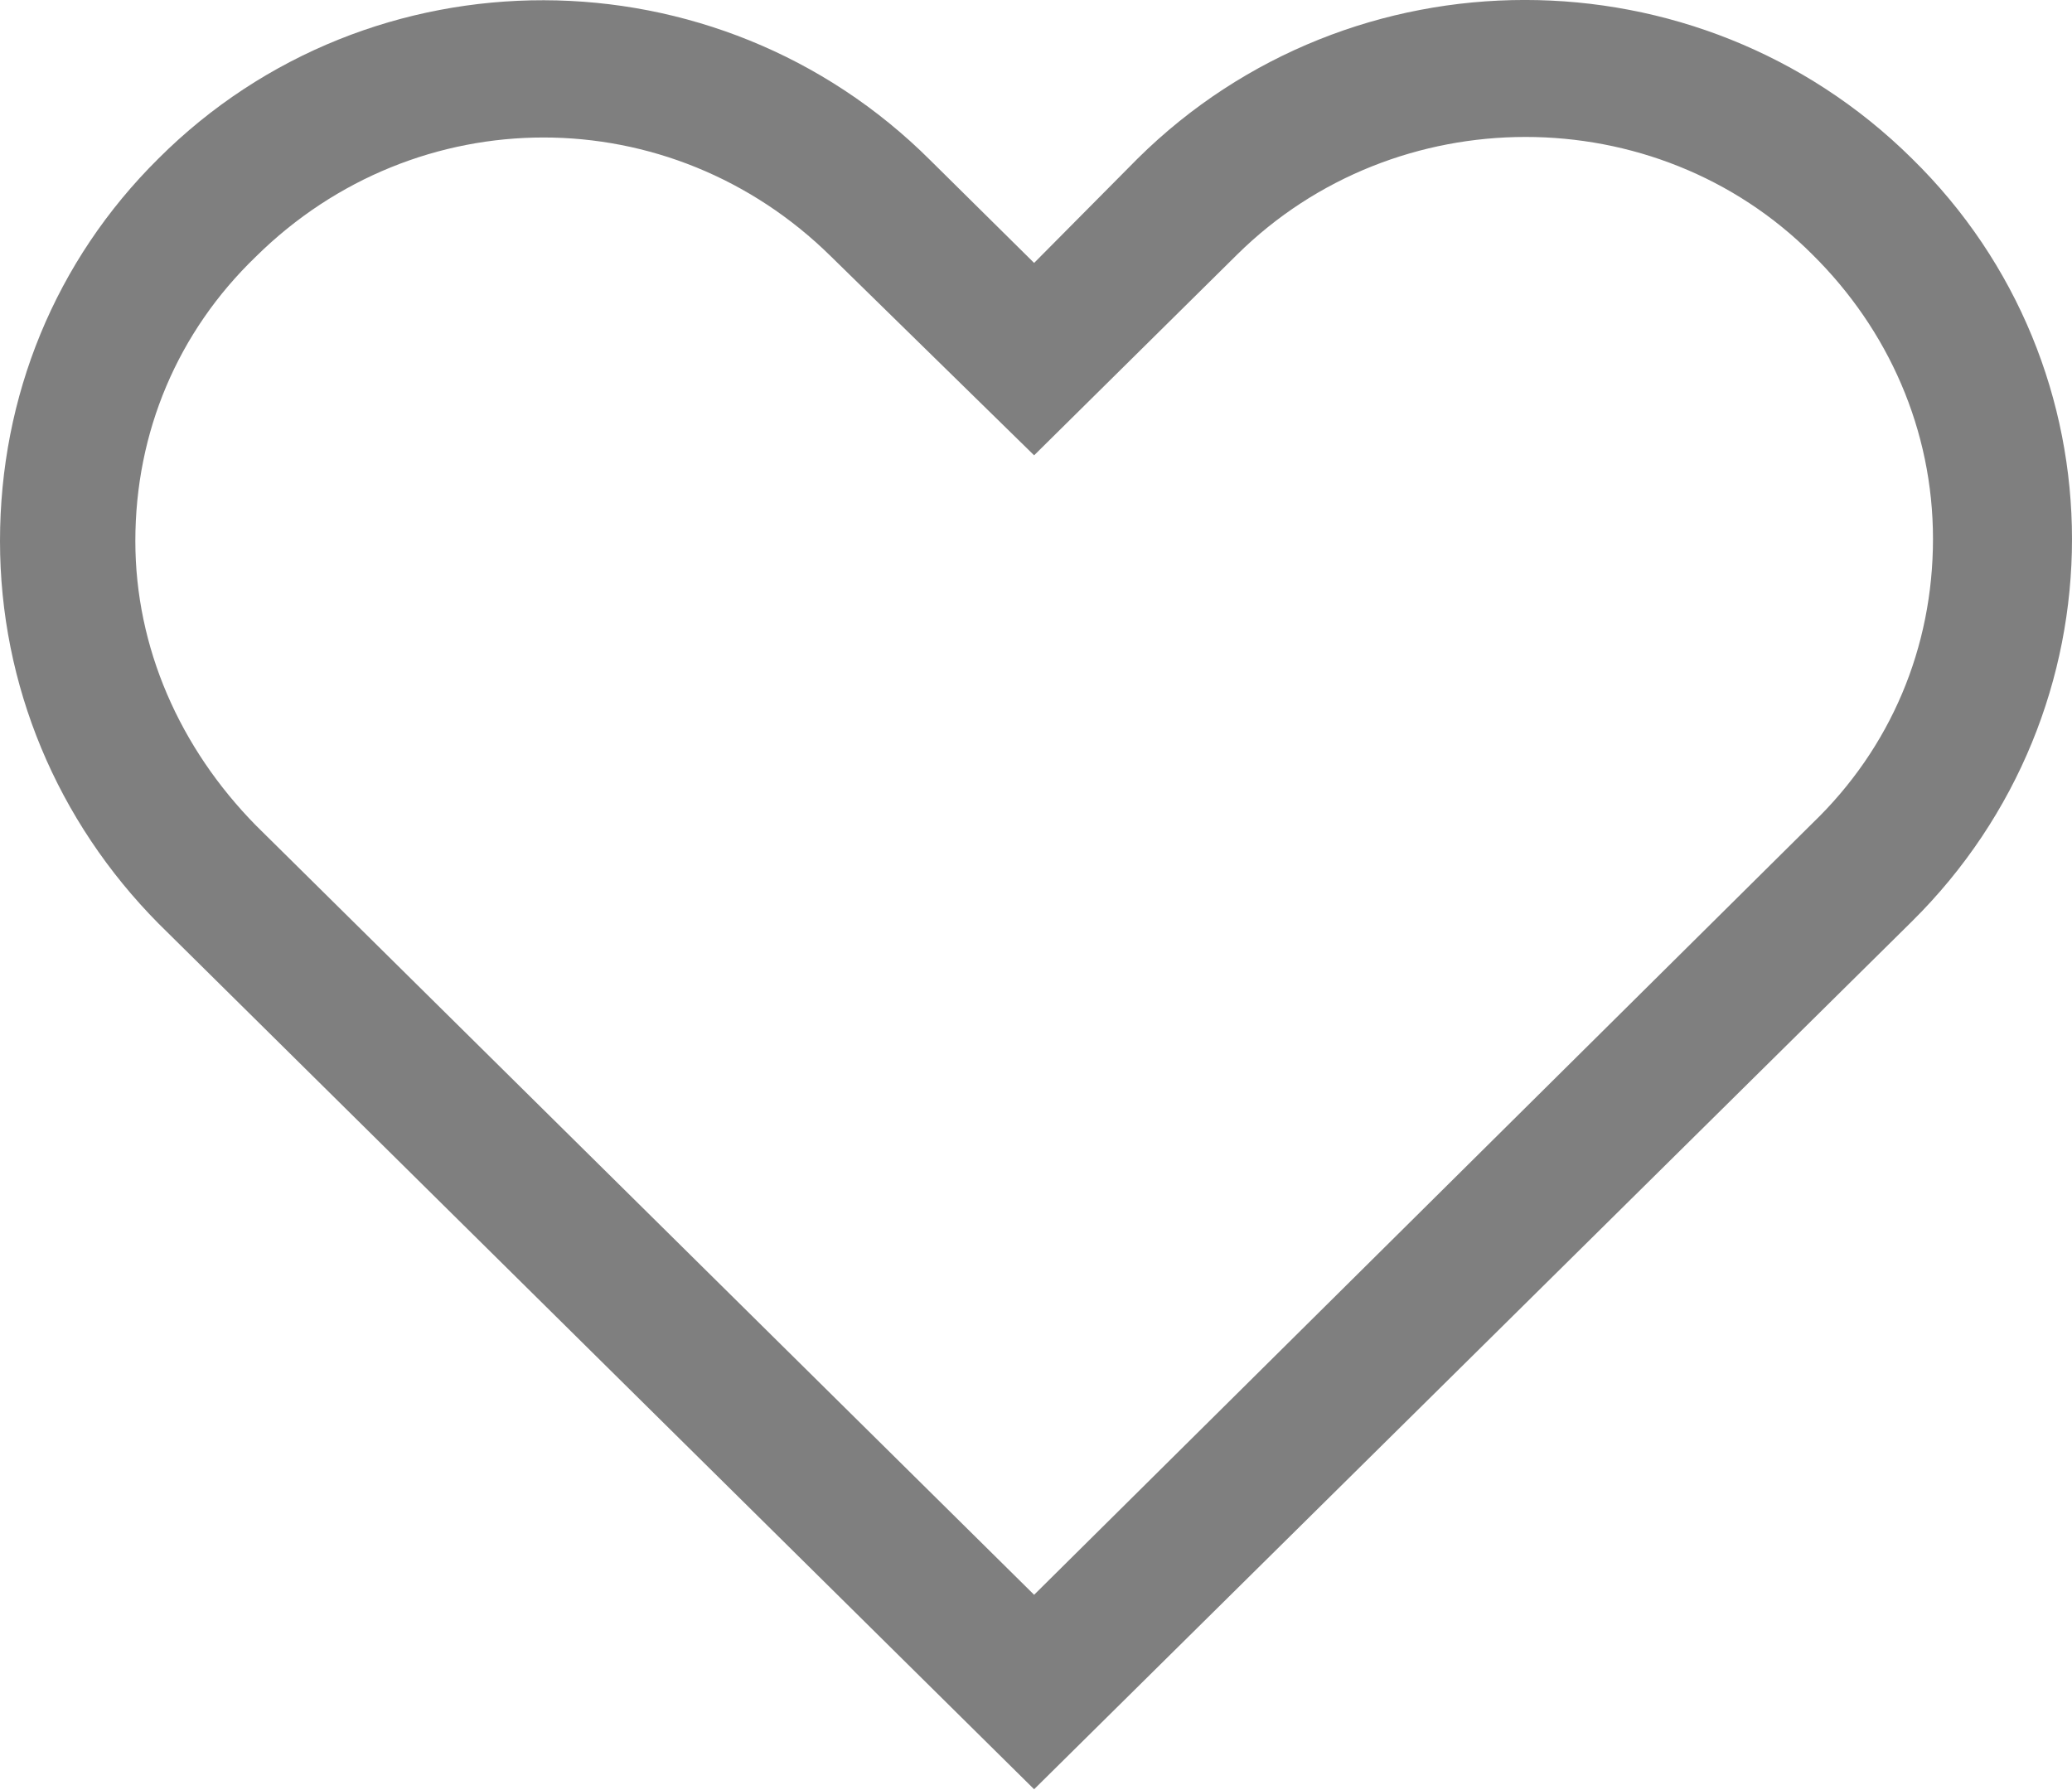
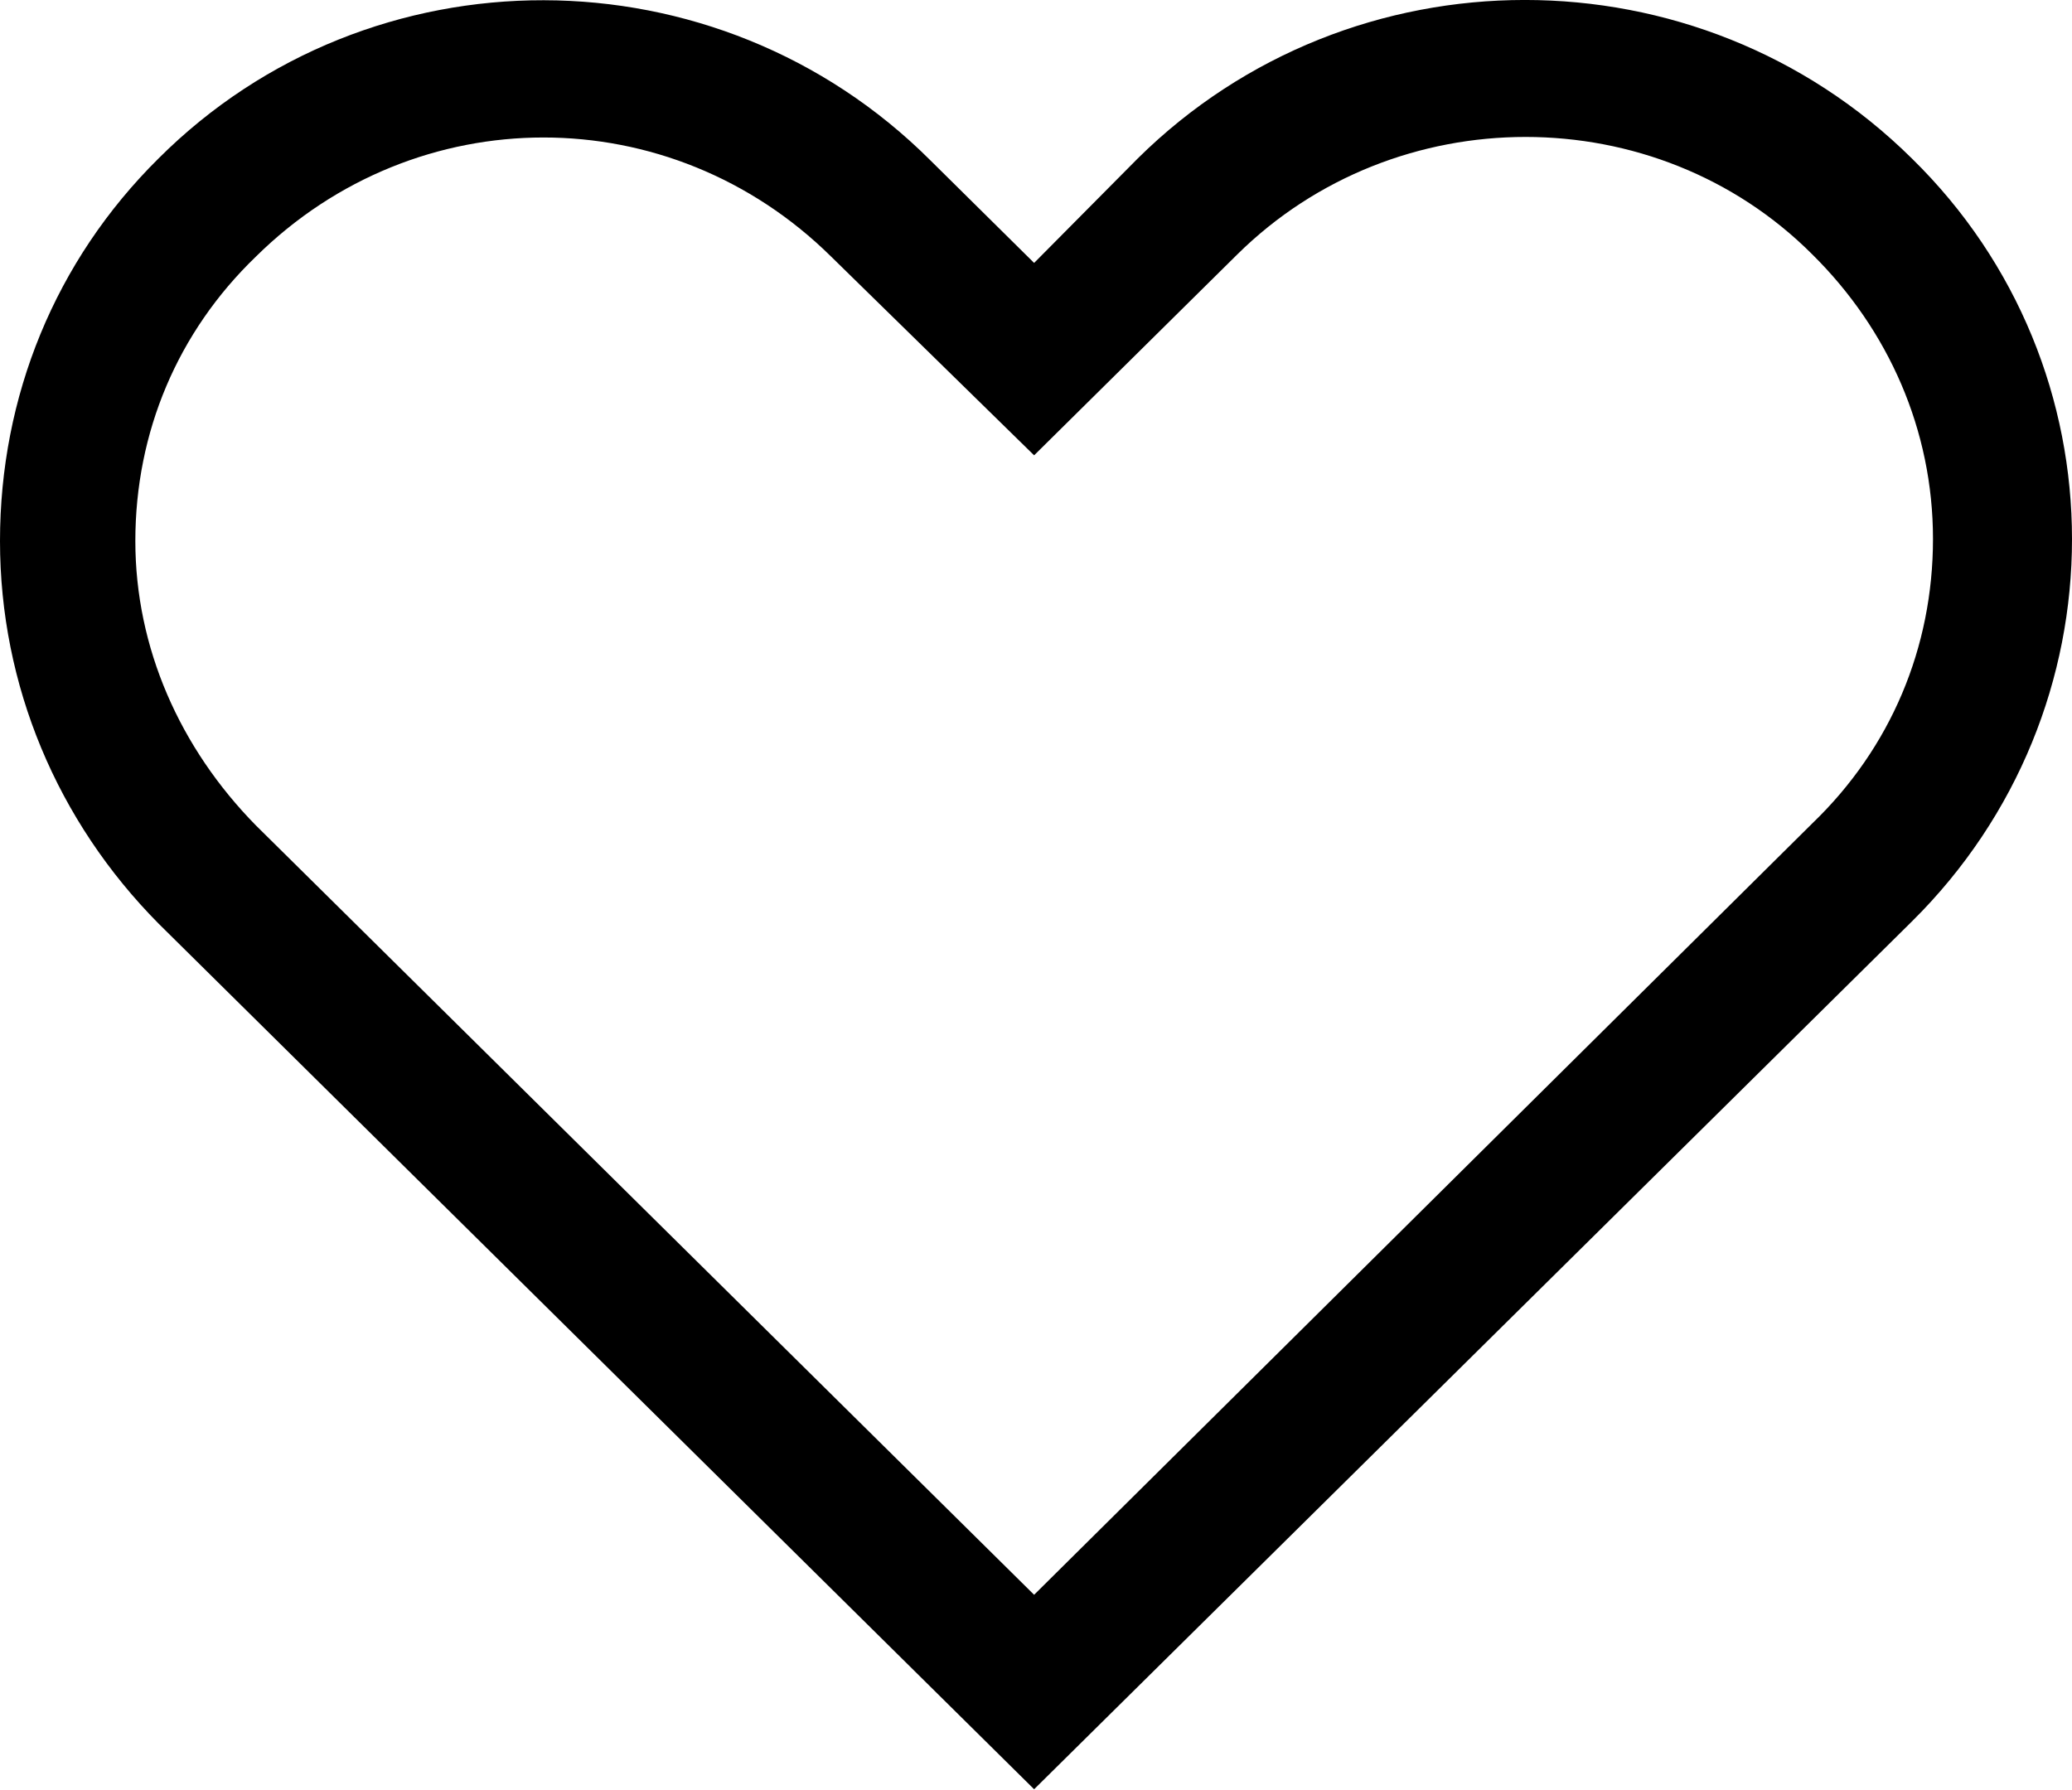
<svg xmlns="http://www.w3.org/2000/svg" width="22" height="19" viewBox="0 0 22 19" fill="none">
-   <path opacity="0.5" d="M20.299 9.786C22.567 7.543 22.567 3.902 20.299 1.682C18.031 -0.561 14.349 -0.561 12.081 1.682L10.98 2.792L9.88 1.704C7.612 -0.561 3.93 -0.561 1.684 1.682C0.584 2.77 0 4.213 0 5.745C0 7.277 0.606 8.72 1.684 9.808L10.98 19L20.299 9.786ZM1.437 5.745C1.437 4.59 1.886 3.525 2.717 2.725C3.57 1.882 4.671 1.46 5.771 1.46C6.871 1.46 7.971 1.882 8.825 2.725L10.98 4.835L13.136 2.703C14.82 1.038 17.582 1.038 19.244 2.703C20.052 3.502 20.524 4.568 20.524 5.723C20.524 6.877 20.075 7.943 19.244 8.742L10.98 16.935L2.717 8.765C1.909 7.943 1.437 6.877 1.437 5.745Z" fill="black" />
+   <path d="M20.299 9.786C22.567 7.543 22.567 3.902 20.299 1.682C18.031 -0.561 14.349 -0.561 12.081 1.682L10.98 2.792L9.88 1.704C7.612 -0.561 3.93 -0.561 1.684 1.682C0.584 2.77 0 4.213 0 5.745C0 7.277 0.606 8.72 1.684 9.808L10.98 19L20.299 9.786ZM1.437 5.745C1.437 4.59 1.886 3.525 2.717 2.725C3.57 1.882 4.671 1.46 5.771 1.46C6.871 1.46 7.971 1.882 8.825 2.725L10.98 4.835L13.136 2.703C14.82 1.038 17.582 1.038 19.244 2.703C20.052 3.502 20.524 4.568 20.524 5.723C20.524 6.877 20.075 7.943 19.244 8.742L10.98 16.935L2.717 8.765C1.909 7.943 1.437 6.877 1.437 5.745Z" fill="black" />
</svg>
